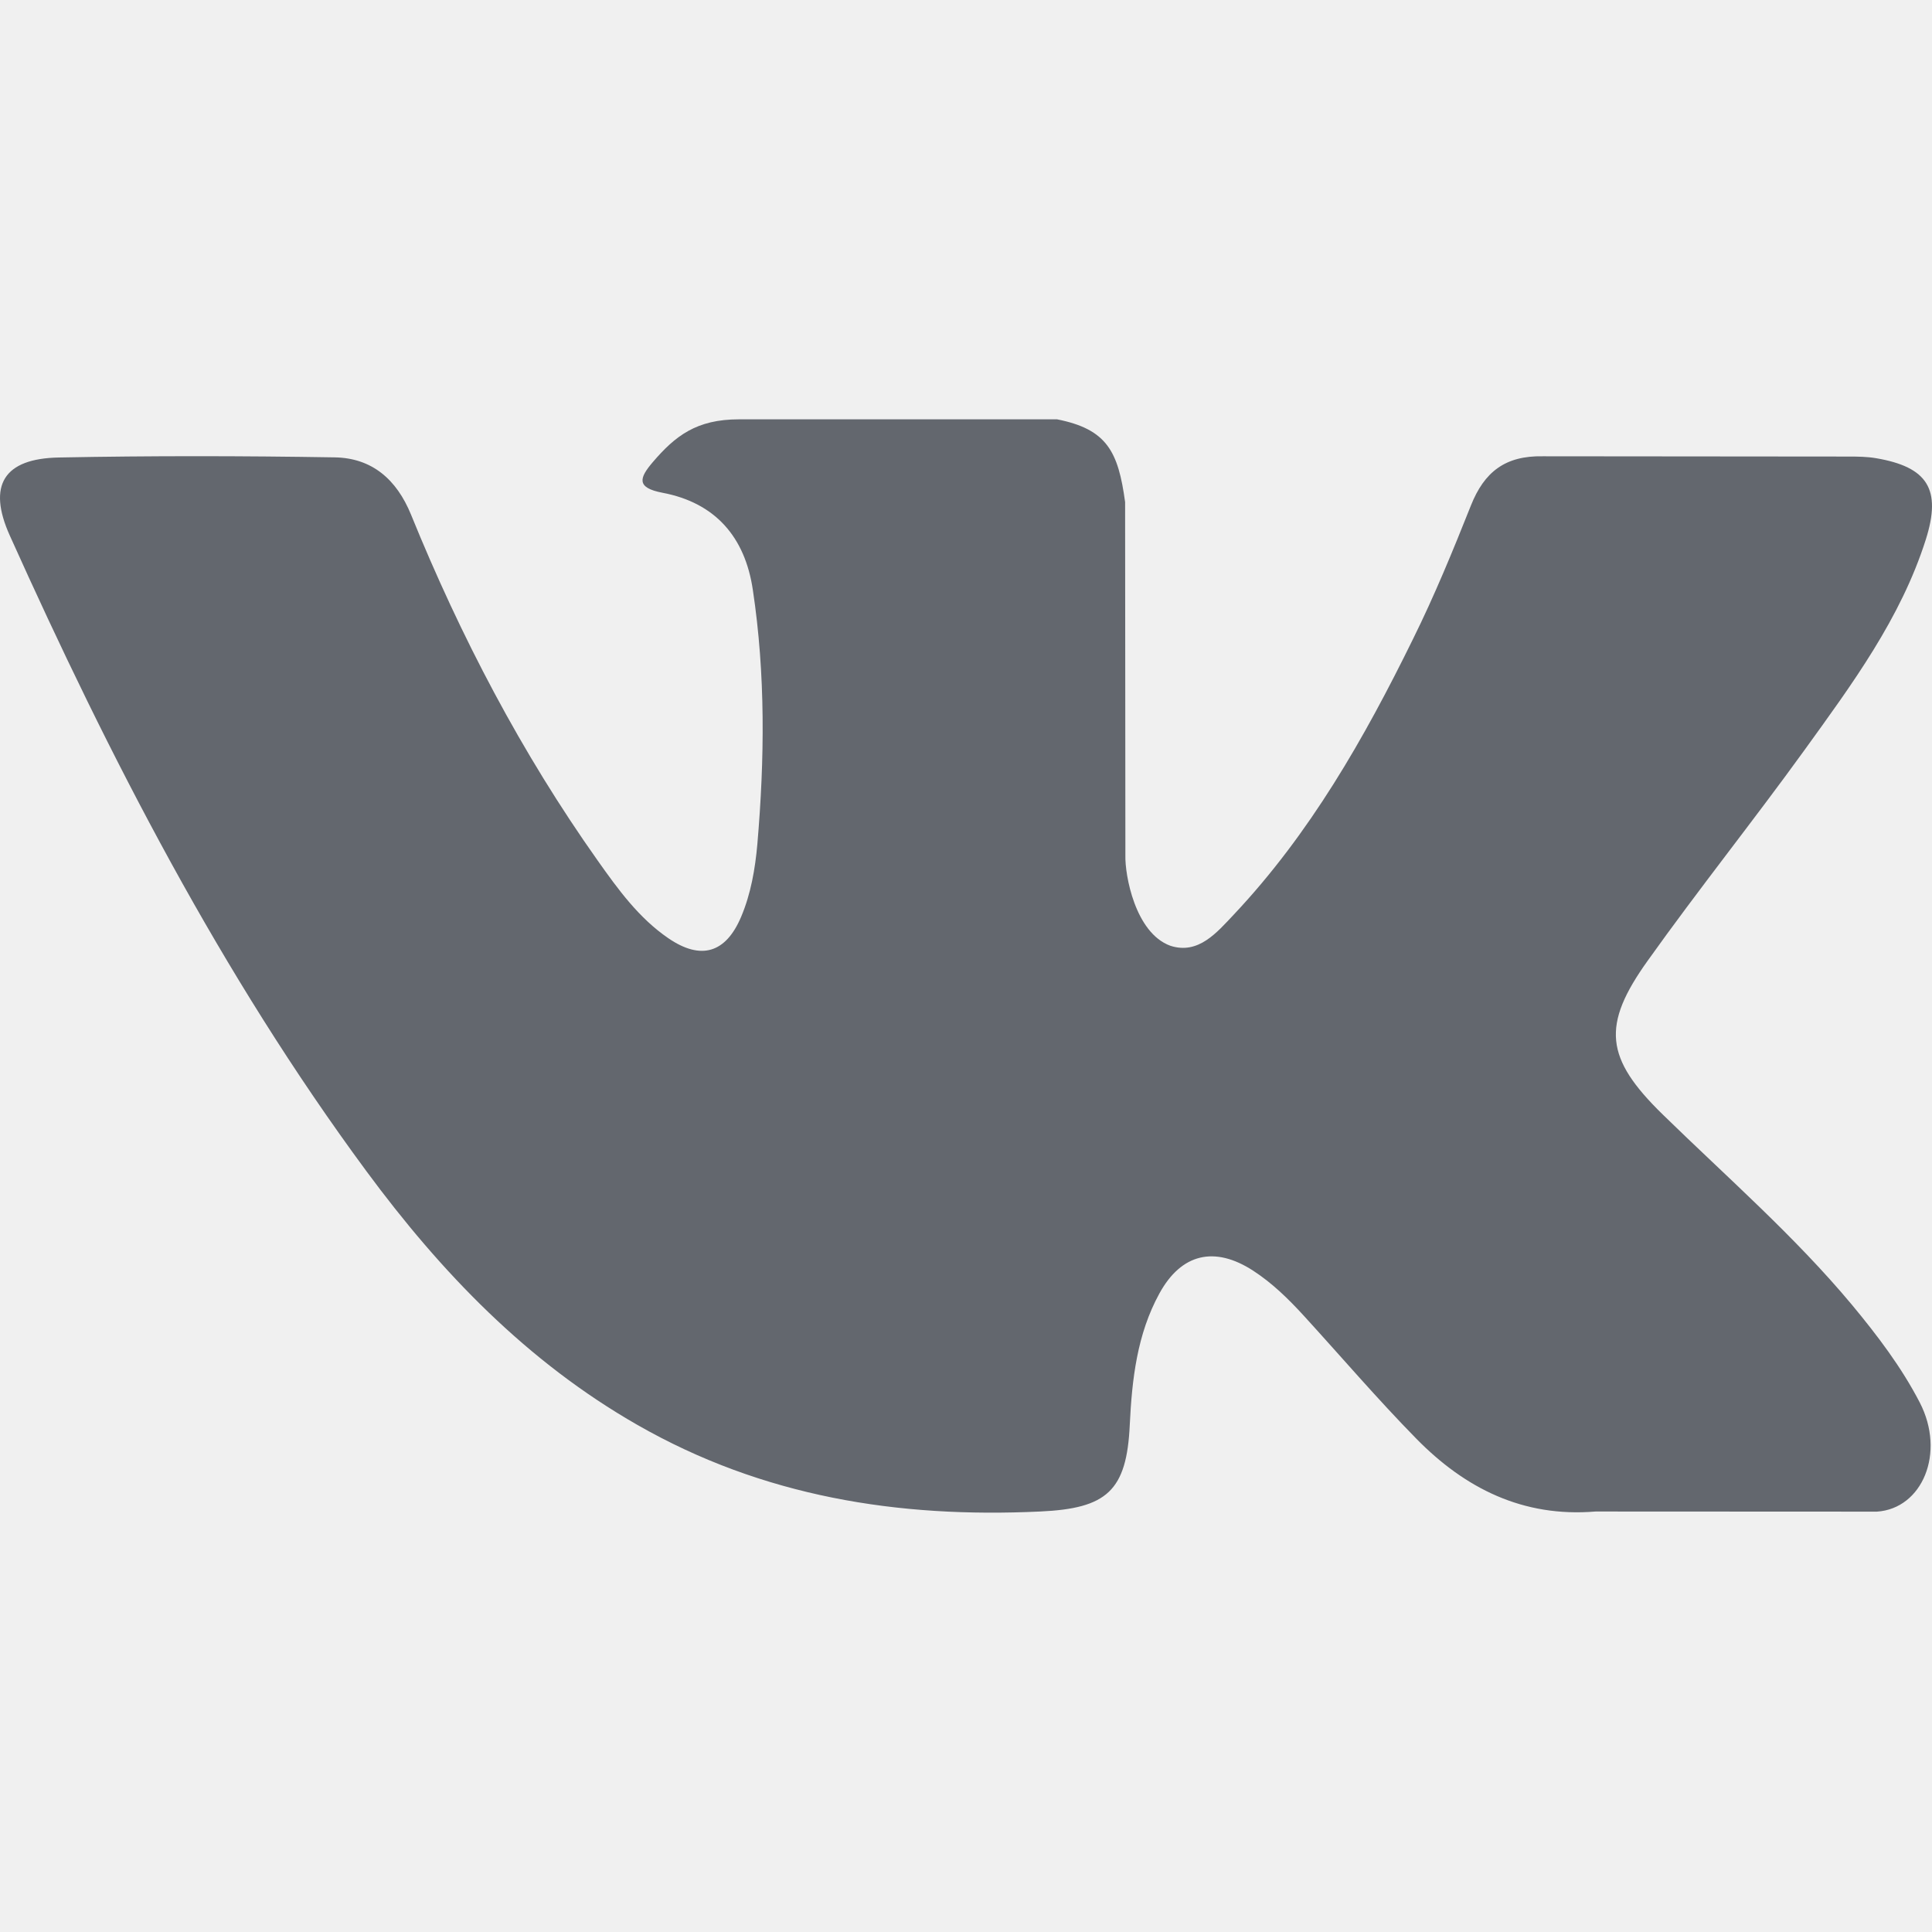
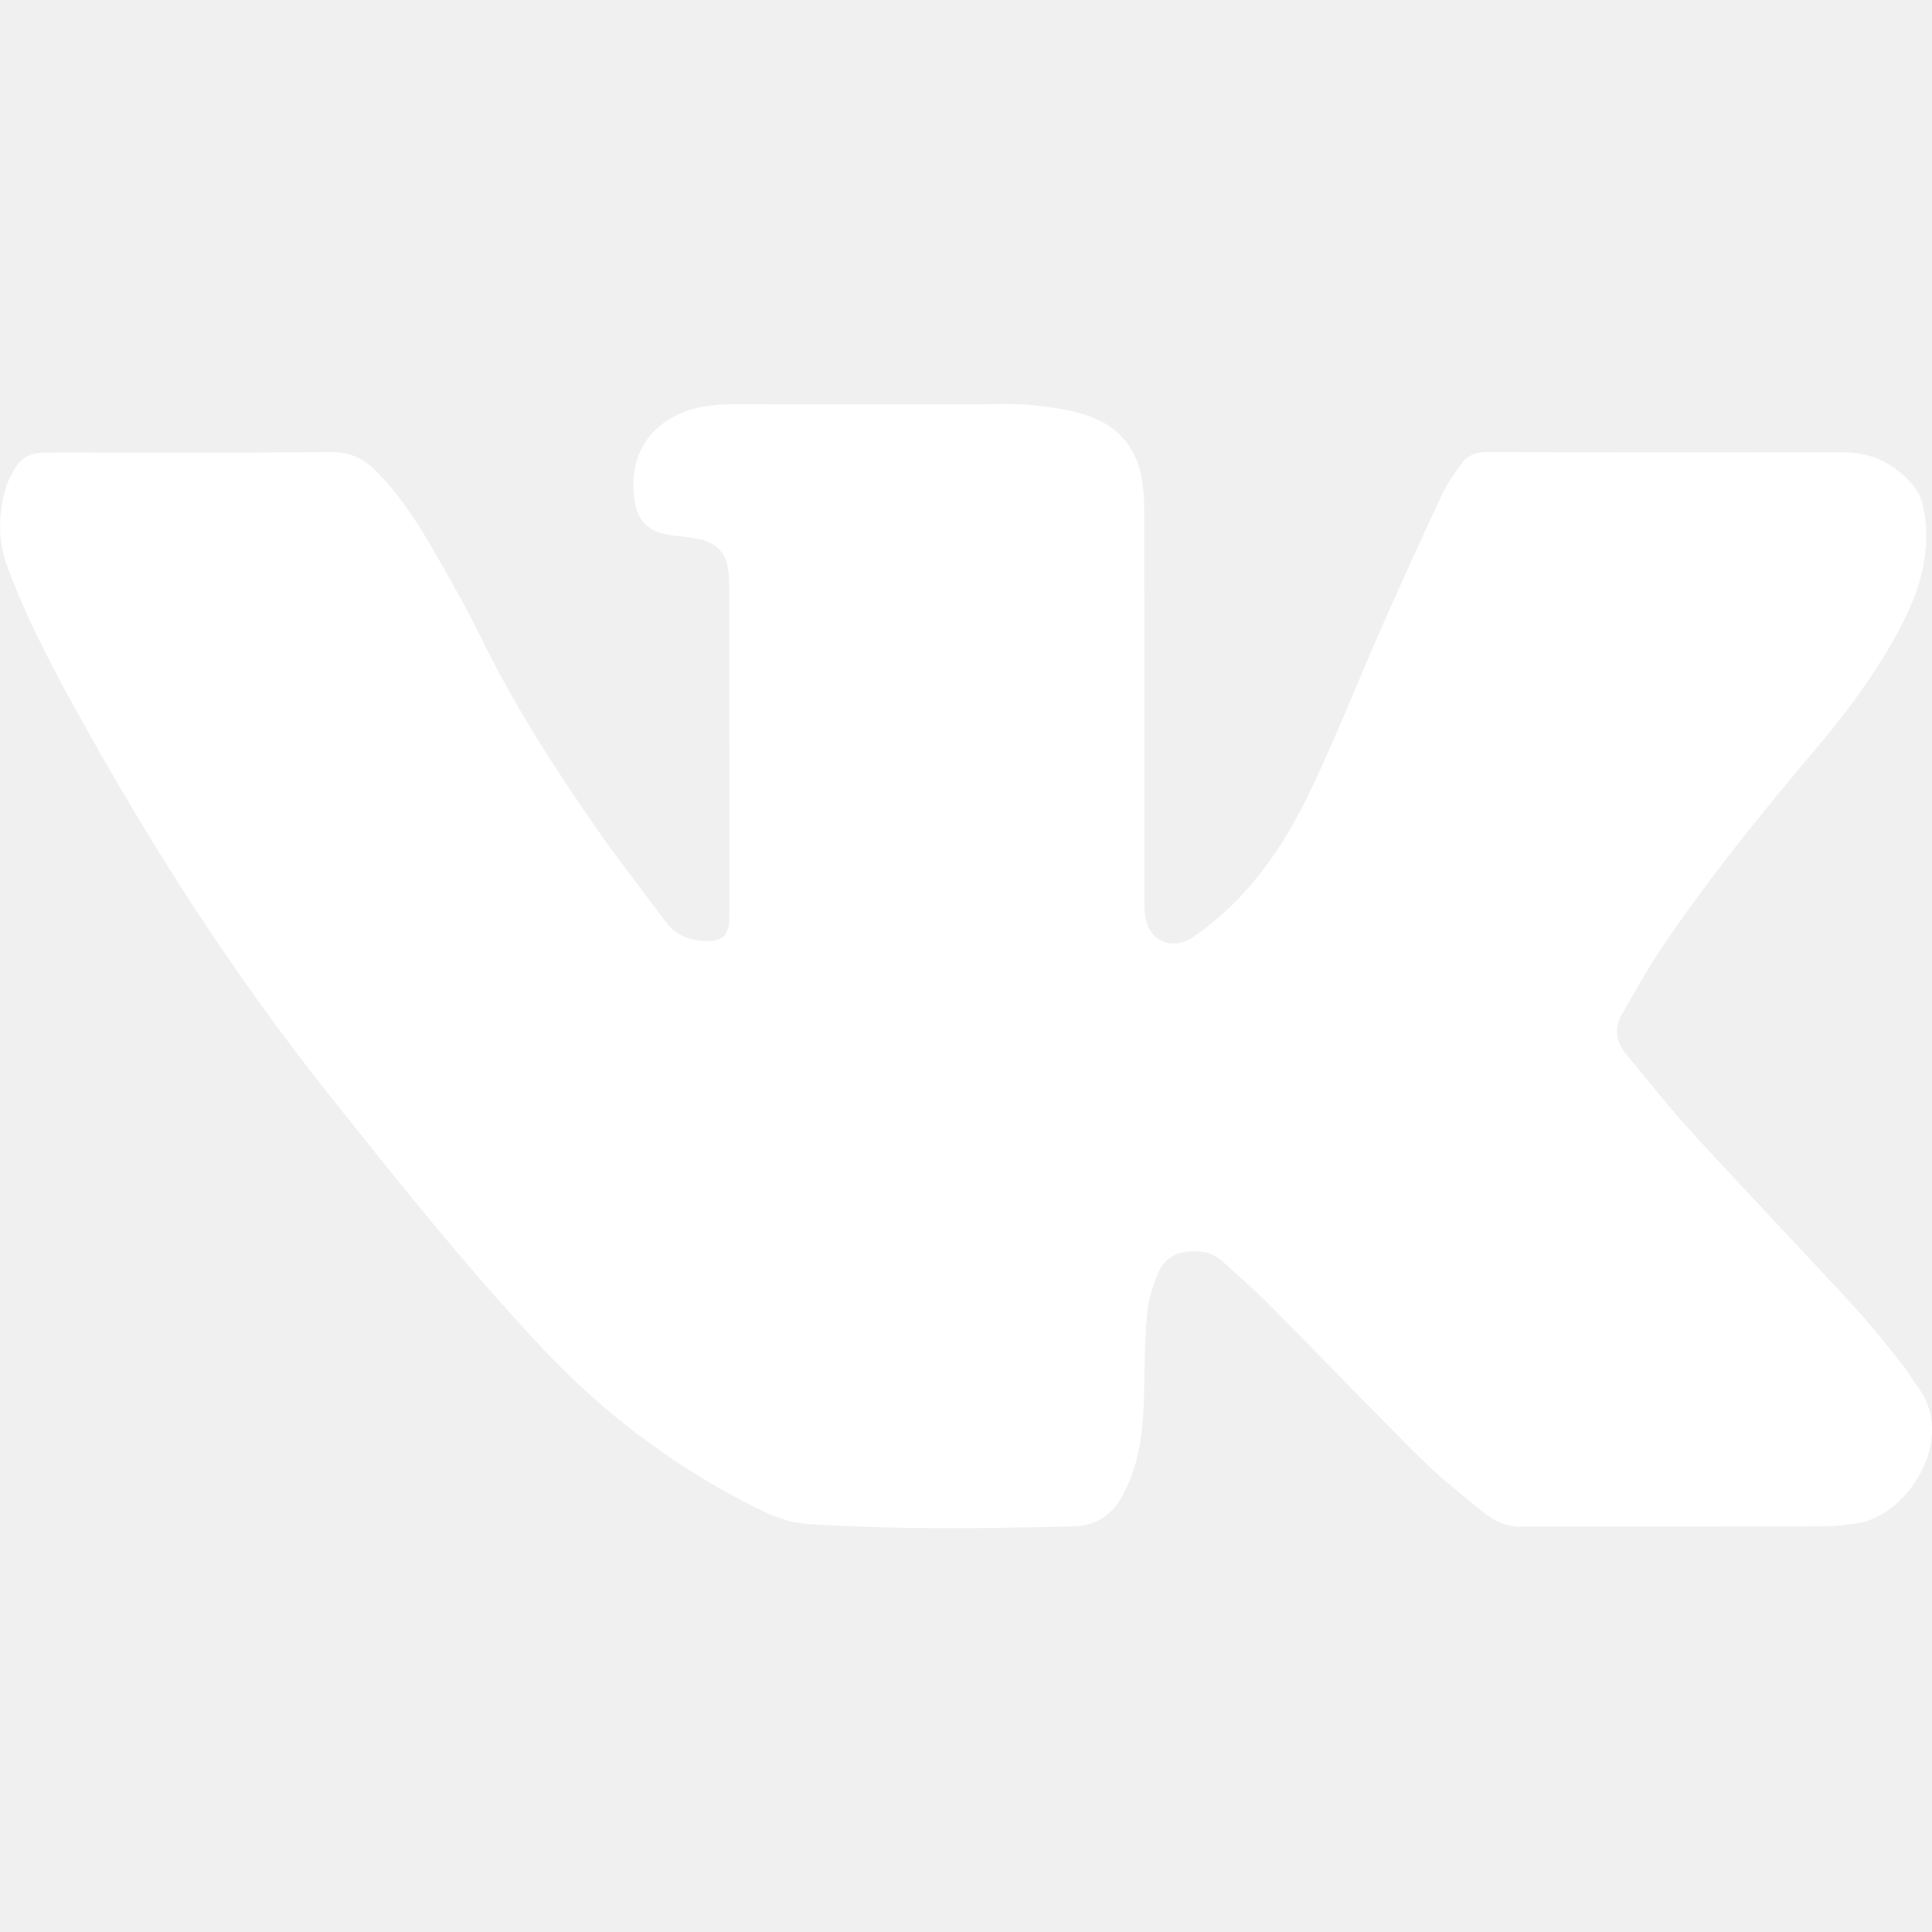
- <svg xmlns="http://www.w3.org/2000/svg" version="1.1" id="Layer_1" x="0px" y="0px" viewBox="0 0 512 512" style="enable-background:new 0 0 512 512;" xml:space="preserve" width="512px" height="512px" class="">
+ <svg xmlns="http://www.w3.org/2000/svg" version="1.1" id="Capa_1" x="0px" y="0px" width="512px" height="512px" viewBox="0 0 31.334 31.334" style="enable-background:new 0 0 31.334 31.334;" xml:space="preserve" class="">
  <g>
    <g>
-       <path d="M440.649,295.361c16.984,16.582,34.909,32.182,50.142,50.436  c6.729,8.112,13.099,16.482,17.973,25.896c6.906,13.382,0.651,28.108-11.348,28.907l-74.59-0.034  c-19.238,1.596-34.585-6.148-47.489-19.302c-10.327-10.519-19.891-21.714-29.821-32.588c-4.071-4.444-8.332-8.626-13.422-11.932  c-10.182-6.609-19.021-4.586-24.84,6.034c-5.926,10.802-7.271,22.762-7.853,34.8c-0.799,17.564-6.108,22.182-23.751,22.986  c-37.705,1.778-73.489-3.926-106.732-22.947c-29.308-16.768-52.034-40.441-71.816-67.24  C58.589,258.194,29.094,200.852,2.586,141.904c-5.967-13.281-1.603-20.41,13.051-20.663c24.333-0.473,48.663-0.439,73.025-0.034  c9.89,0.145,16.437,5.817,20.256,15.16c13.165,32.371,29.274,63.169,49.494,91.716c5.385,7.6,10.876,15.201,18.694,20.55  c8.65,5.923,15.236,3.96,19.305-5.676c2.582-6.11,3.713-12.691,4.295-19.234c1.928-22.513,2.182-44.988-1.199-67.422  c-2.076-14.001-9.962-23.065-23.933-25.714c-7.129-1.351-6.068-4.004-2.616-8.073c5.995-7.018,11.634-11.387,22.875-11.387h84.298  c13.271,2.619,16.218,8.581,18.035,21.934l0.072,93.637c-0.145,5.169,2.582,20.51,11.893,23.931  c7.452,2.436,12.364-3.526,16.836-8.251c20.183-21.421,34.588-46.737,47.457-72.951c5.711-11.527,10.622-23.497,15.381-35.458  c3.526-8.875,9.059-13.242,19.056-13.049l81.132,0.072c2.406,0,4.84,0.035,7.17,0.434c13.671,2.33,17.418,8.211,13.195,21.561  c-6.653,20.945-19.598,38.4-32.255,55.935c-13.53,18.721-28.001,36.802-41.418,55.634  C424.357,271.756,425.336,280.424,440.649,295.361L440.649,295.361z" data-original="#63676E" class="active-path" data-old_color="#63676e" fill="#63676E" />
+       <path d="M30.109,24.707c-0.167,0.021-0.335,0.047-0.503,0.048c-1.647,0.003-3.294-0.001-4.94,0.005   c-0.229,0.001-0.423-0.084-0.593-0.221c-0.344-0.281-0.698-0.558-1.015-0.87c-0.824-0.817-1.627-1.657-2.445-2.482   c-0.255-0.257-0.527-0.494-0.795-0.737c-0.139-0.131-0.313-0.159-0.493-0.156c-0.241,0.006-0.44,0.115-0.535,0.338   c-0.087,0.202-0.159,0.421-0.182,0.637c-0.04,0.391-0.042,0.784-0.05,1.175c-0.009,0.438-0.022,0.879-0.145,1.305   c-0.055,0.188-0.133,0.379-0.23,0.549c-0.17,0.292-0.438,0.451-0.779,0.458c-1.438,0.033-2.877,0.054-4.313-0.04   c-0.266-0.02-0.511-0.104-0.748-0.221c-1.34-0.658-2.517-1.532-3.54-2.622c-1.245-1.325-2.375-2.746-3.505-4.167   c-1.521-1.916-2.836-3.966-4.018-6.104c-0.432-0.779-0.849-1.569-1.159-2.408c-0.153-0.414-0.153-0.829-0.038-1.246   c0.033-0.124,0.092-0.245,0.16-0.354C0.34,7.434,0.491,7.345,0.684,7.341C0.752,7.34,0.823,7.338,0.891,7.338   c1.494,0,2.986,0.006,4.479-0.005C5.665,7.331,5.891,7.43,6.089,7.63C6.457,7.998,6.743,8.427,7,8.873   c0.28,0.486,0.56,0.975,0.807,1.479c0.543,1.109,1.209,2.143,1.914,3.151c0.344,0.491,0.716,0.963,1.073,1.444   c0.166,0.224,0.396,0.309,0.661,0.316c0.258,0.009,0.363-0.096,0.373-0.354c0.003-0.062,0.002-0.123,0.002-0.185   c0-1.686,0-3.37-0.002-5.055c0-0.131,0-0.263-0.013-0.393c-0.03-0.301-0.189-0.477-0.487-0.535   c-0.135-0.026-0.273-0.038-0.41-0.056c-0.42-0.055-0.594-0.233-0.638-0.655c-0.065-0.637,0.24-1.134,0.837-1.357   c0.257-0.096,0.523-0.117,0.795-0.116c1.331,0.002,2.662,0,3.993,0.001c0.27,0,0.54-0.014,0.808,0.01   c0.281,0.027,0.565,0.064,0.838,0.144c0.582,0.168,0.919,0.564,0.985,1.174c0.017,0.146,0.021,0.292,0.021,0.438   c0.002,1.023,0.002,2.046,0.002,3.069c0,1.085-0.001,2.17,0.002,3.255c0,0.106,0.009,0.217,0.038,0.318   c0.095,0.329,0.453,0.438,0.754,0.231c0.887-0.611,1.469-1.462,1.917-2.409c0.414-0.875,0.771-1.777,1.16-2.664   c0.311-0.703,0.63-1.402,0.955-2.099c0.079-0.173,0.196-0.33,0.305-0.488c0.099-0.142,0.229-0.204,0.412-0.204   c1.933,0.006,3.862,0.005,5.794,0.003c0.473,0,0.848,0.192,1.143,0.551c0.104,0.128,0.147,0.278,0.174,0.443   c0.115,0.761-0.146,1.424-0.51,2.063c-0.345,0.604-0.755,1.161-1.201,1.69c-0.924,1.094-1.83,2.201-2.622,3.396   c-0.204,0.307-0.378,0.634-0.564,0.951c-0.137,0.232-0.119,0.455,0.053,0.662c0.349,0.42,0.687,0.852,1.054,1.253   c0.872,0.956,1.766,1.889,2.643,2.84c0.281,0.306,0.535,0.634,0.796,0.958c0.086,0.107,0.15,0.232,0.234,0.341   C31.751,23.33,30.935,24.598,30.109,24.707z" data-original="#000000" class="active-path" data-old_color="#ffffff" fill="#ffffff" />
    </g>
  </g>
</svg>
